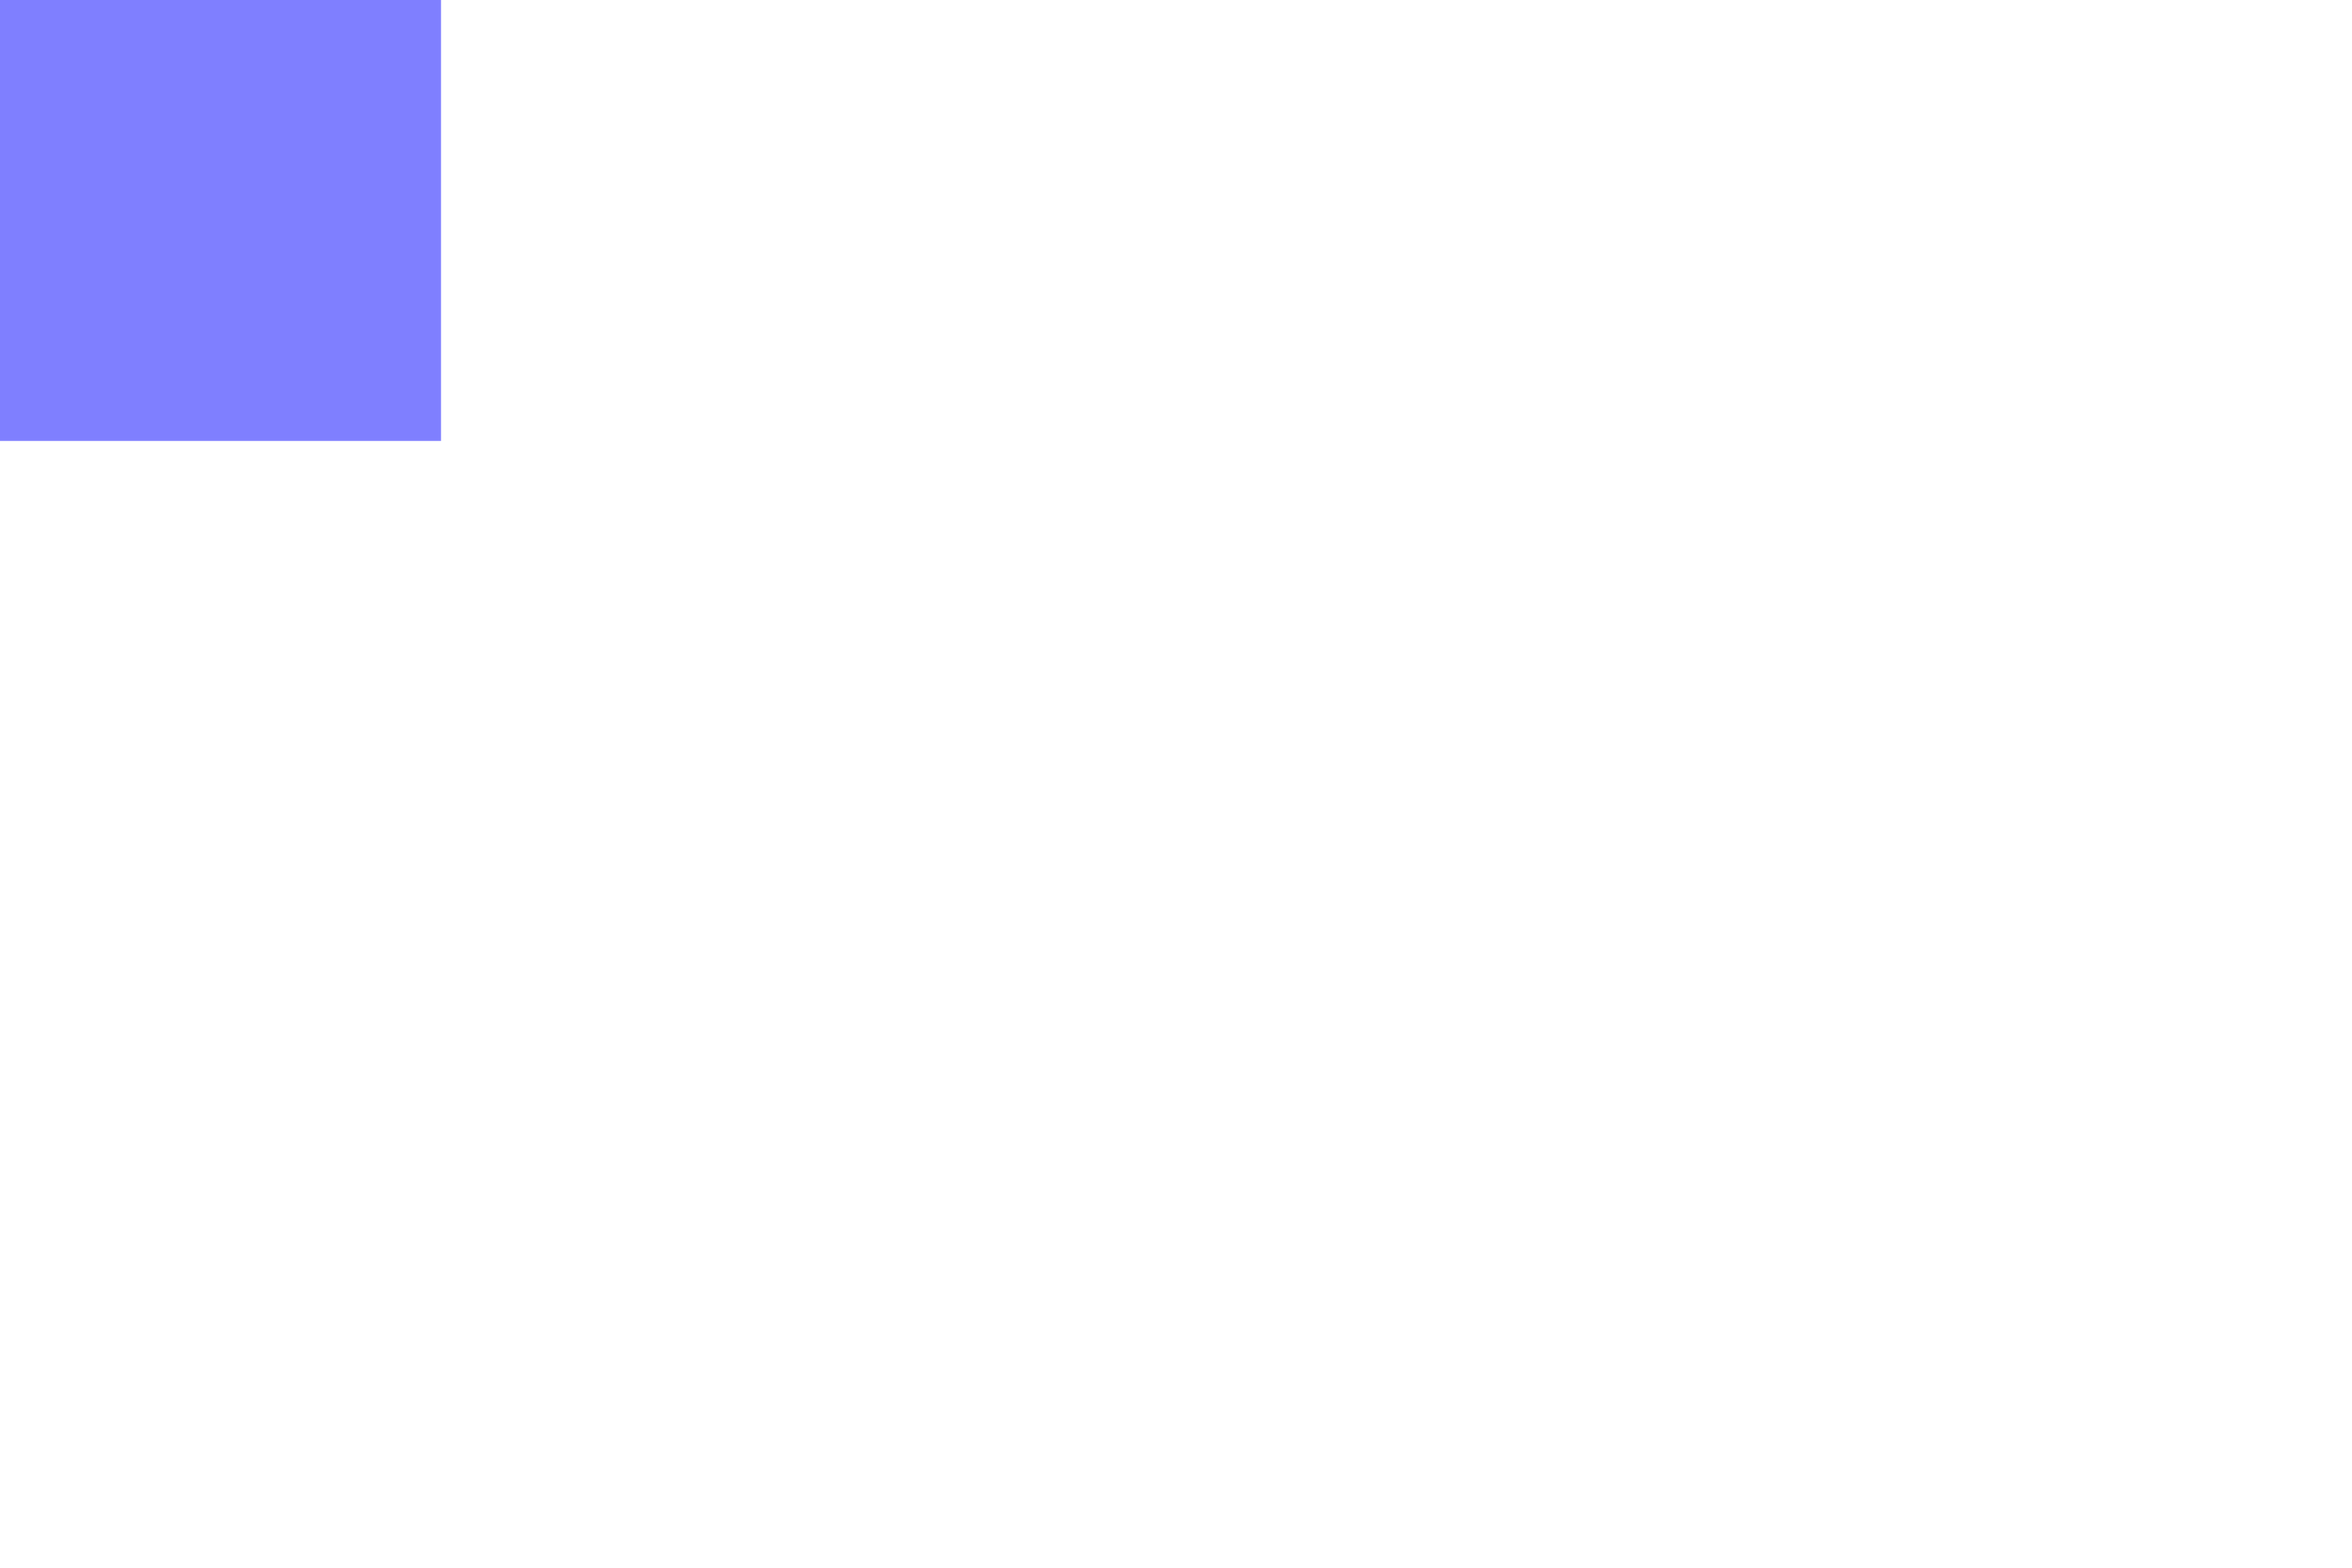
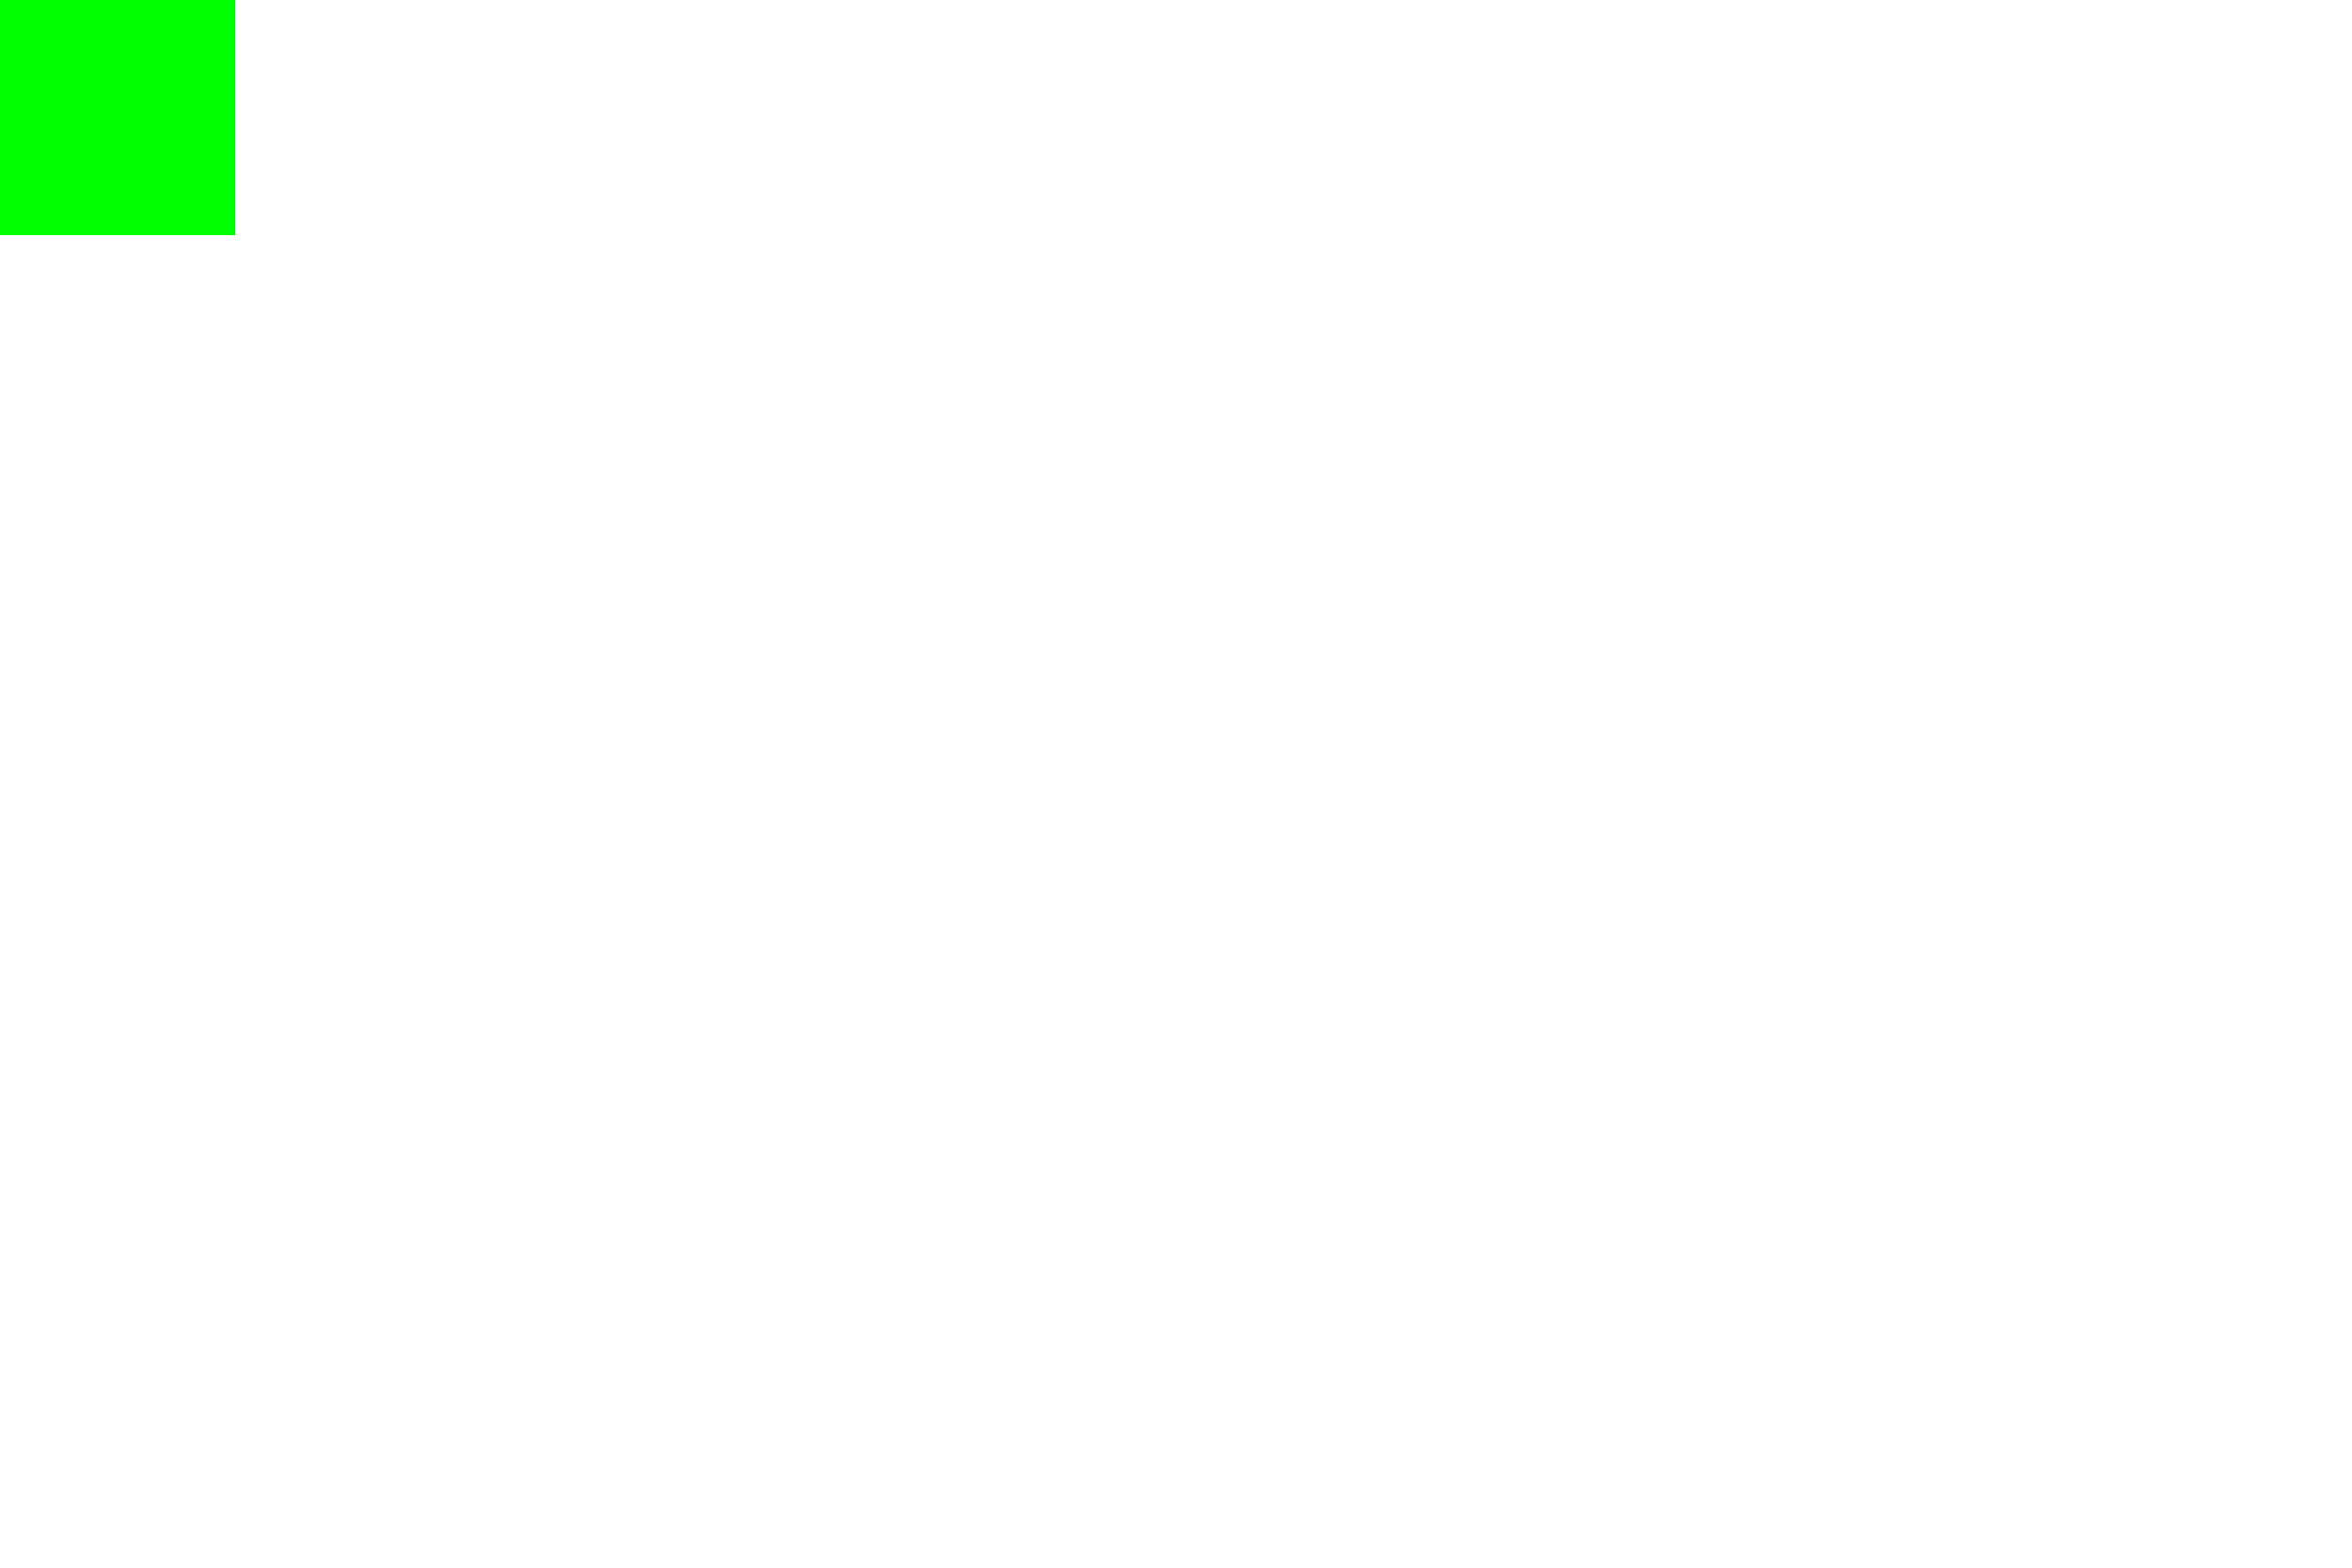
<svg xmlns="http://www.w3.org/2000/svg" version="1.0" width="480" height="320" id="svg2" style="display:inline">
  <defs id="defs4">
    </defs>
  <g style="display:none" id="ignored_layer" ignore="" />
  <g id="Ball" style="display:none">
    <rect phy_restitution="0.001" phy_friction="1.0" phy_density="0.2" isCircle="" y="0" x="0" height="15.5" width="15.5" id="Ball_MainBody" style="opacity:0.947;fill:#ff0000;stroke:#000000;stroke-width:0.5;stroke-miterlimit:4;stroke-opacity:1;stroke-dasharray:none" />
  </g>
  <g style="display:none" id="Car">
    <rect style="fill:#000080;stroke-width:1.048;stroke-miterlimit:4;stroke-dasharray:none;display:inline" id="CarMainBody" width="97.123" height="20.187" x="0" y="-0.185" phy_density="1" />
    <rect maxTorque="1500" motorSpeed="0" motorEnabled="" style="opacity:0.947;fill:#000080;fill-rule:nonzero;stroke:#000000;stroke-width:0.5;stroke-miterlimit:4;stroke-opacity:1;stroke-dasharray:none" id="boberJoint2" width="1" height="1" x="80.993" y="20.873" isRevoluteJoint="" body1="CarMainBody" body2="boberWheel2" />
    <rect maxTorque="1500" motorSpeed="0" motorEnabled="" body2="boberWheel1" body1="CarMainBody" isRevoluteJoint="" y="20.873" x="20.683" height="1" width="1" id="boberJoint1" style="opacity:0.947;fill:#000080;fill-rule:nonzero;stroke:#000000;stroke-width:0.5;stroke-miterlimit:4;stroke-opacity:1;stroke-dasharray:none" />
    <rect phy_restitution="0" phy_friction="1.0" style="opacity:0.947;fill:#ff0000;stroke:#000000;stroke-width:0.581;stroke-miterlimit:4;stroke-opacity:1;stroke-dasharray:none" id="boberWheel2" width="15.419" height="15.419" x="73.657" y="14.291" isCircle="" phy_density="1.0" />
    <rect phy_restitution="0.001" phy_friction="1.0" phy_density="1.0" isCircle="" y="14.068" x="13.378" height="15.61" width="15.61" id="boberWheel1" style="opacity:0.947;fill:#ff0000;stroke:#000000;stroke-width:0.39;stroke-miterlimit:4;stroke-opacity:1;stroke-dasharray:none" />
  </g>
-   <g id="Bird" style="display:none">
-     <rect style="fill:#00ff00;stroke:none" id="BirdMainBody" width="48" height="48" x="0" y="0" isCircle="" phy_density="0.4" phy_friction="0" phy_restitution="0" initClipFile="clip_icarus_idle.plist" initFrameAnim="icarus_flying" />
+   <g id="Bird" style="display:inline">
+     <rect style="fill:#00ff00;stroke:none" id="BirdMainBody" width="48" height="48" x="0" y="0" isCircle="" phy_density="0.5" phy_friction="0" phy_restitution="0" initClipFile="clip_icarus_idle.plist" initFrameAnim="icarus_flying" />
  </g>
  <g id="Bomb" style="display:none">
    <rect initFrameAnim="bomb" initClipFile="clip_bomb.plist" phy_restitution="0" phy_friction="0" phy_density="0.1" isCircle="" y="0" x="0" height="32" width="32" id="rect6831-0" style="opacity:0.5;fill:#0000ff;stroke:none;display:inline" gameObjectClass="Bomb" />
  </g>
  <g id="Feather" style="display:none">
    <rect initFrameAnim="feather" initClipFile="clip_feather.plist" phy_restitution="0" phy_friction="0" phy_density="0.1" isCircle="" y="0" x="0" height="32" width="32" id="rect6831" style="opacity:0.5;fill:#0000ff;stroke:none;display:inline" gameObjectClass="Feather" />
  </g>
  <g id="Remedy" style="display:none">
    <rect gameObjectClass="Remedy" style="opacity:0.5;fill:#0000ff;stroke:none;display:inline" id="rect4250" width="32" height="32" x="0" y="0" isCircle="" phy_density="0.1" phy_friction="0" phy_restitution="0" initClipFile="clip_remedy.plist" initFrameAnim="remedy" />
  </g>
-   <g id="Chick" style="display:inline">
+   <g id="Chick" style="display:none">
    <rect gameObjectClass="Chick" style="opacity:0.5;fill:#0000ff;stroke:none;display:inline" id="rect4250-7" width="90" height="90" x="0" y="0" isCircle="" phy_density="0.1" phy_friction="0" phy_restitution="0" initClipFile="clip_chick.plist" initFrameAnim="chick" />
  </g>
  <g id="Hen" style="display:none">
    <rect gameObjectClass="Hen" style="opacity:0.5;fill:#0000ff;stroke:none;display:inline" id="rect4250-7-9" width="128" height="128" x="0" y="0" isCircle="" phy_density="0.1" phy_friction="0" phy_restitution="0" initClipFile="clip_hen.plist" initFrameAnim="hen" />
  </g>
</svg>
